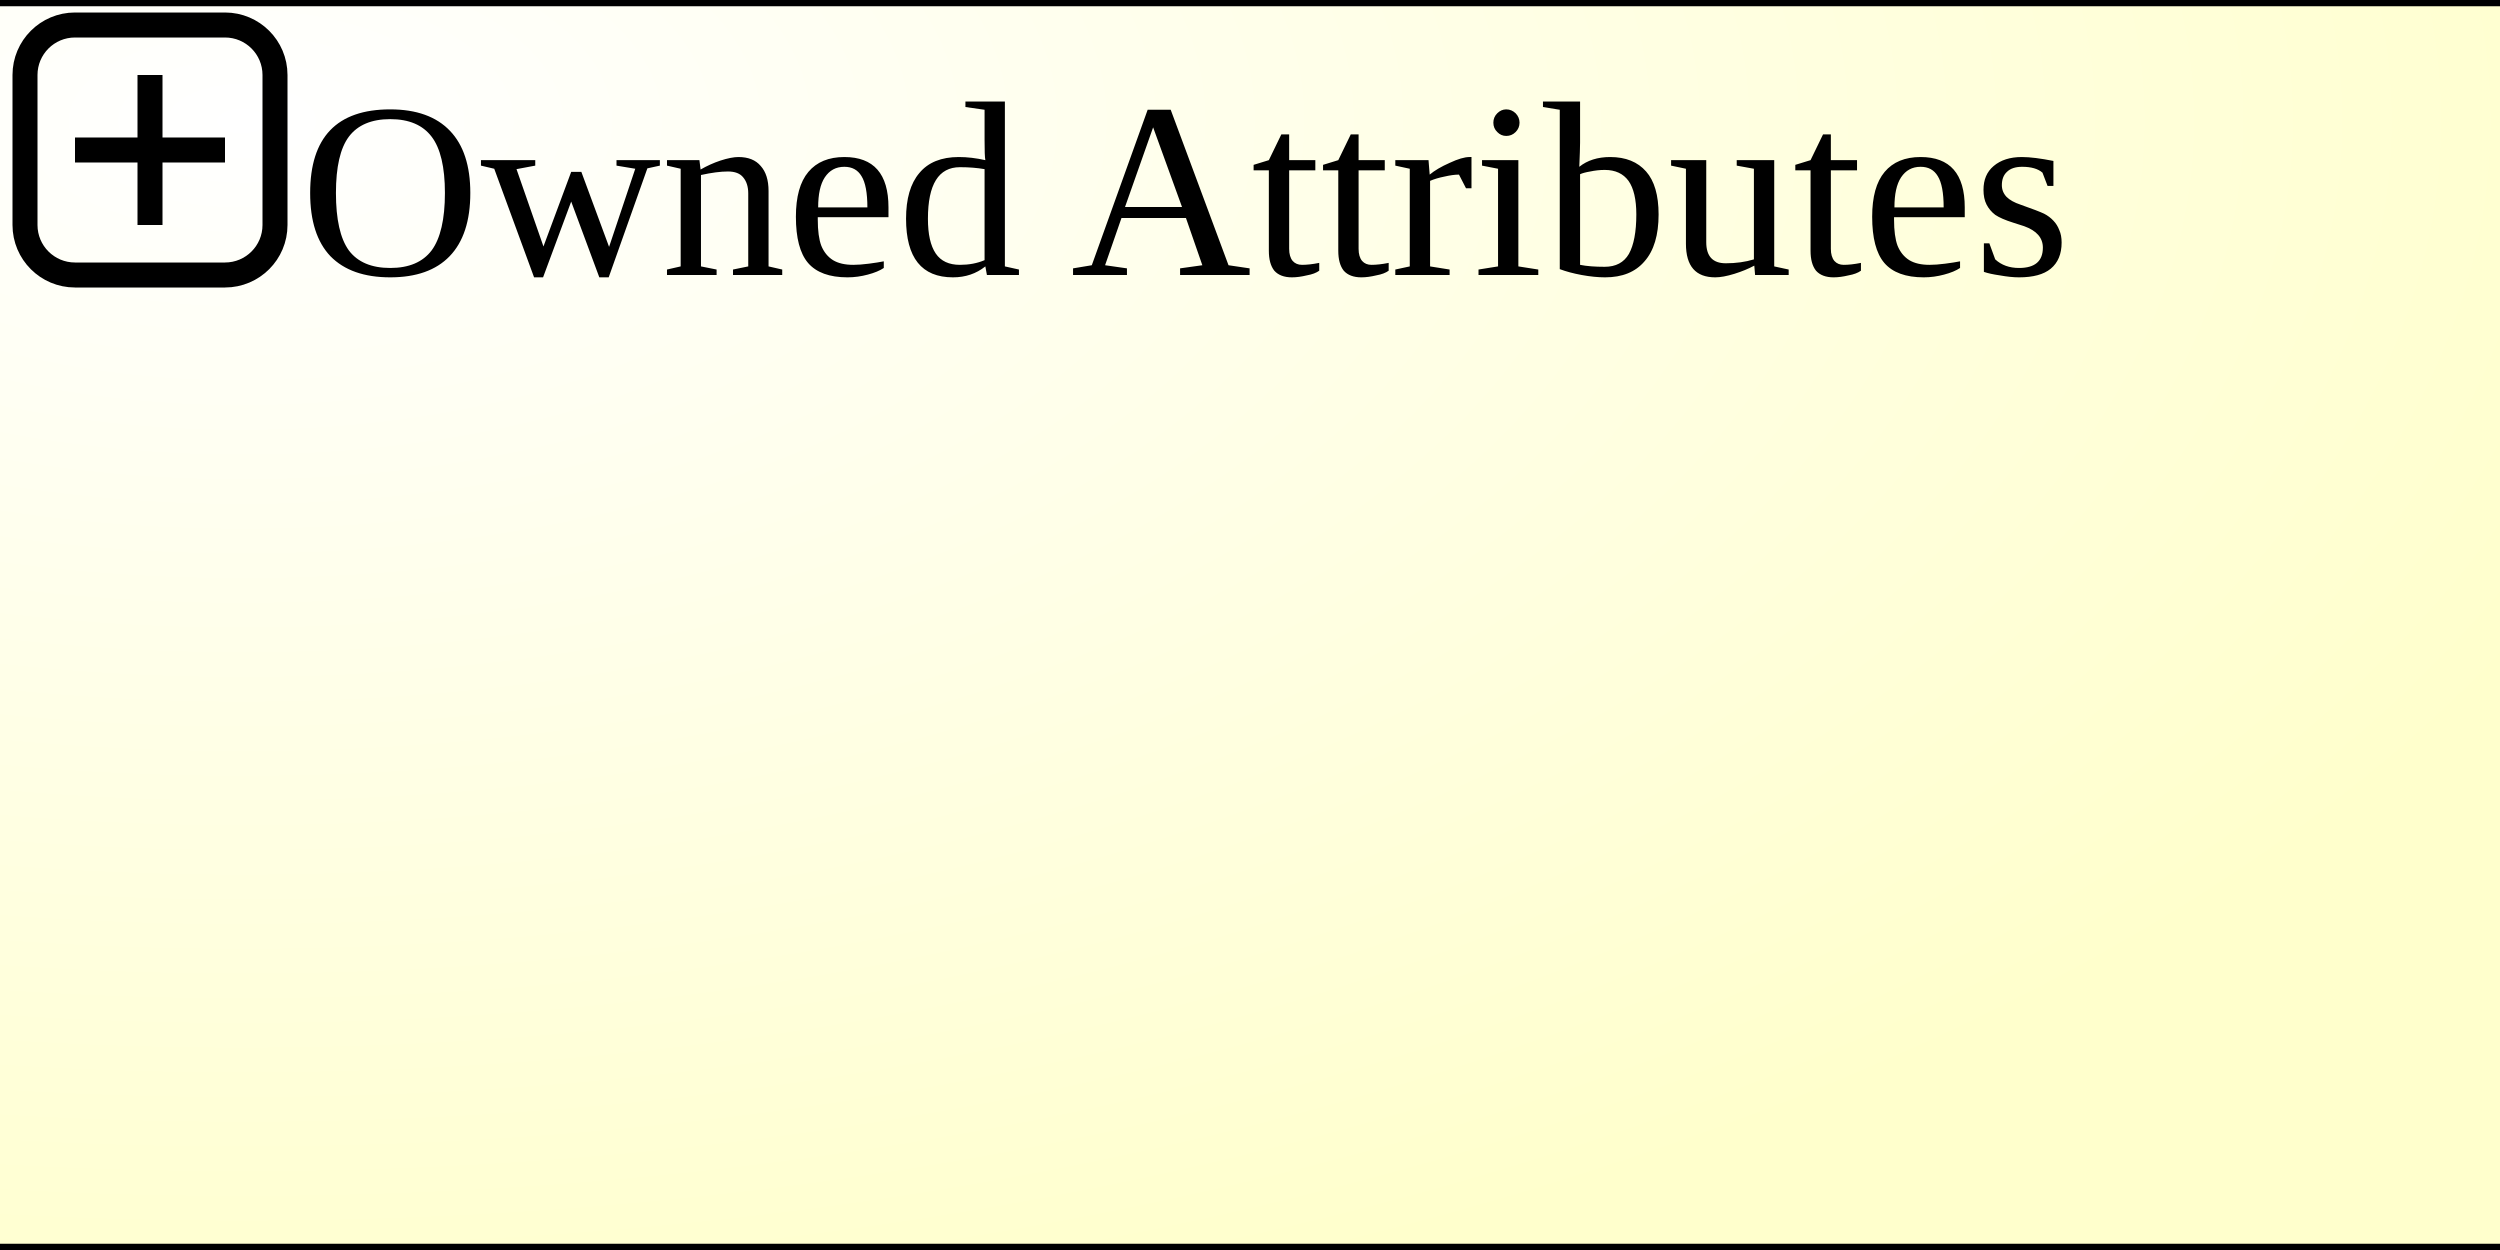
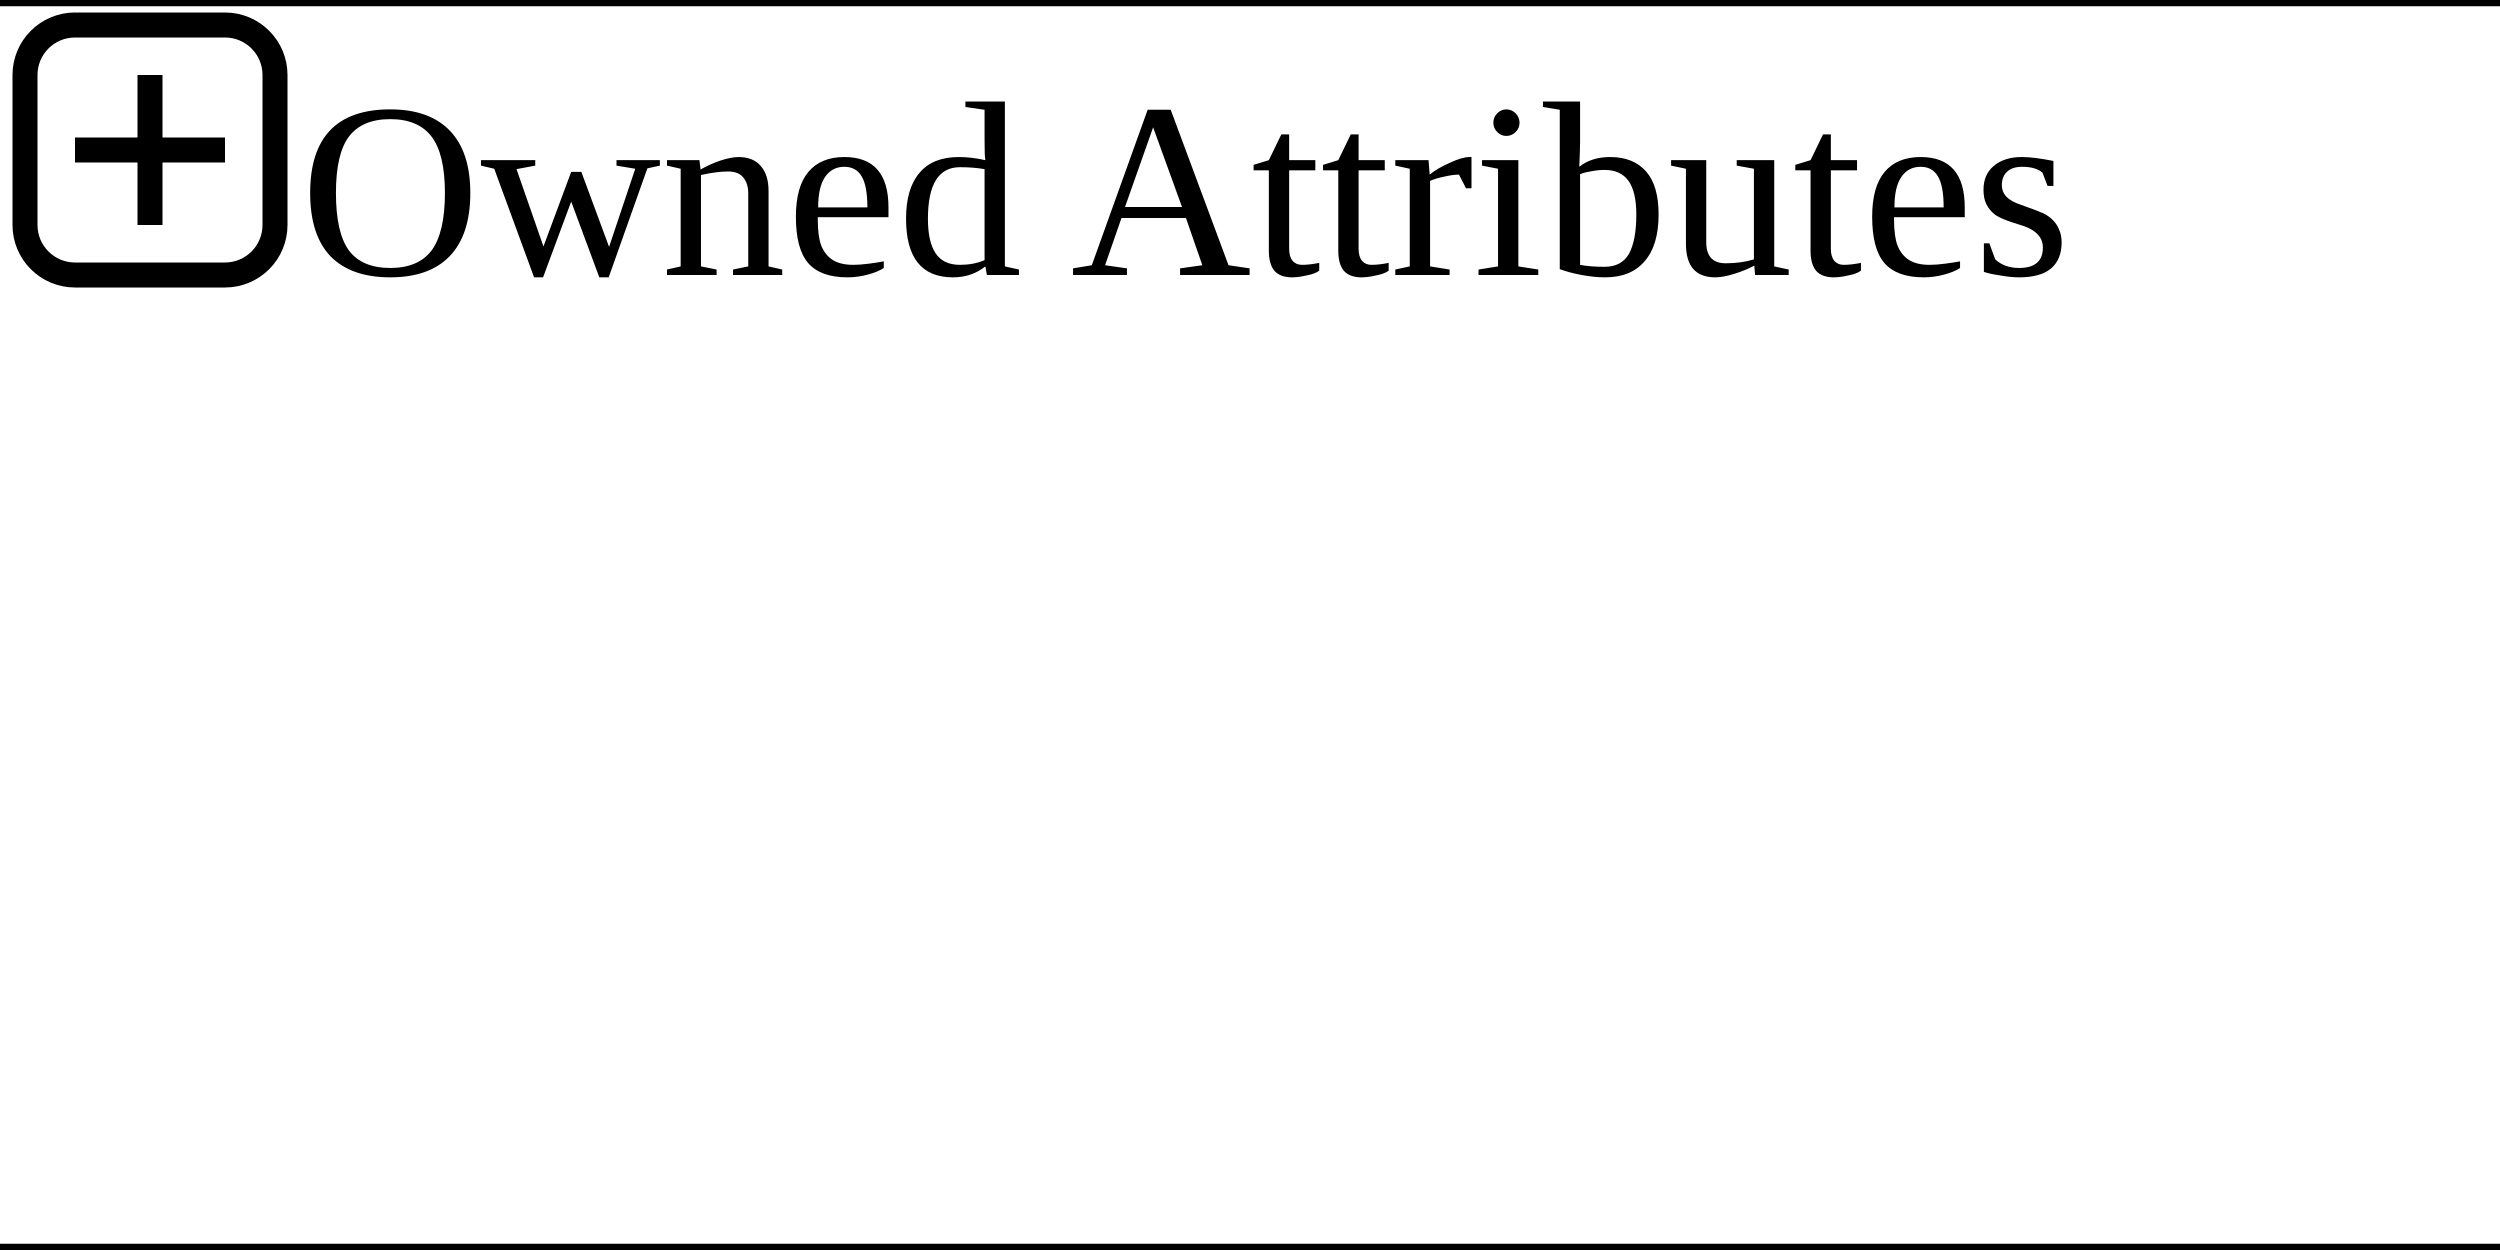
<svg xmlns="http://www.w3.org/2000/svg" xmlns:ns1="http://www.b3mn.org/oryx" width="100" height="50" version="1.0">
  <defs />
  <ns1:magnets>
    <ns1:magnet ns1:cx="50" ns1:cy="10" ns1:default="yes" />
  </ns1:magnets>
  <g pointer-events="fill" ns1:minimumSize="40 10">
    <defs>
      <radialGradient id="background" cx="10%" cy="10%" r="100%" fx="10%" fy="10%">
        <stop offset="0%" stop-color="#ffffff" stop-opacity="1" />
        <stop id="fill_el" offset="100%" stop-color="#ffffcc" stop-opacity="1" />
      </radialGradient>
      <radialGradient id="borderbackground" cx="10%" cy="10%" r="100%" fx="10%" fy="10%">
        <stop offset="0%" stop-color="#ffffff" stop-opacity="1" />
        <stop id="fill_border" offset="100%" stop-color="#ffffff" stop-opacity="1" />
      </radialGradient>
    </defs>
-     <rect id="bg_frame" ns1:resize="vertical horizontal" x="0" y="0" width="100" height="50" stroke="none" stroke-width="0" fill="url(#background) #ffffcc" />
+     <rect id="bg_frame" ns1:resize="vertical horizontal" x="0" y="0" width="100" height="50" stroke="none" stroke-width="0" opacity="0" fill="url(#background) #ffffcc" />
    <path id="top_separator" ns1:resize="horizontal" stroke="black" d="M0,0 L 100,0 Z " stroke-width="0.5" />
    <path id="separator" ns1:resize="horizontal" stroke="black" d="M0,50 L 100,50 z" stroke-width="0.5" />
    <rect id="expand_button" ns1:anchors="top left" x="1" y="1" width="10" height="10" stroke="black" stroke-width="1" fill="none" rx="2" ry="2" />
    <path id="expand_vertical" ns1:anchors="top left" style="opacity:1;fill:#F0EFF0;" stroke="black" d="M 6,3 L 6,9 z" />
    <path id="expand_horizontal" ns1:anchors="top left" style="opacity:1;fill:#F0EFF0;" stroke="black" d="M 3,6 L 9,6 z" />
    <text id="text_name" ns1:anchors="top left" x="12" y="11" style="font-size:10;">Owned Attributes</text>
  </g>
</svg>
